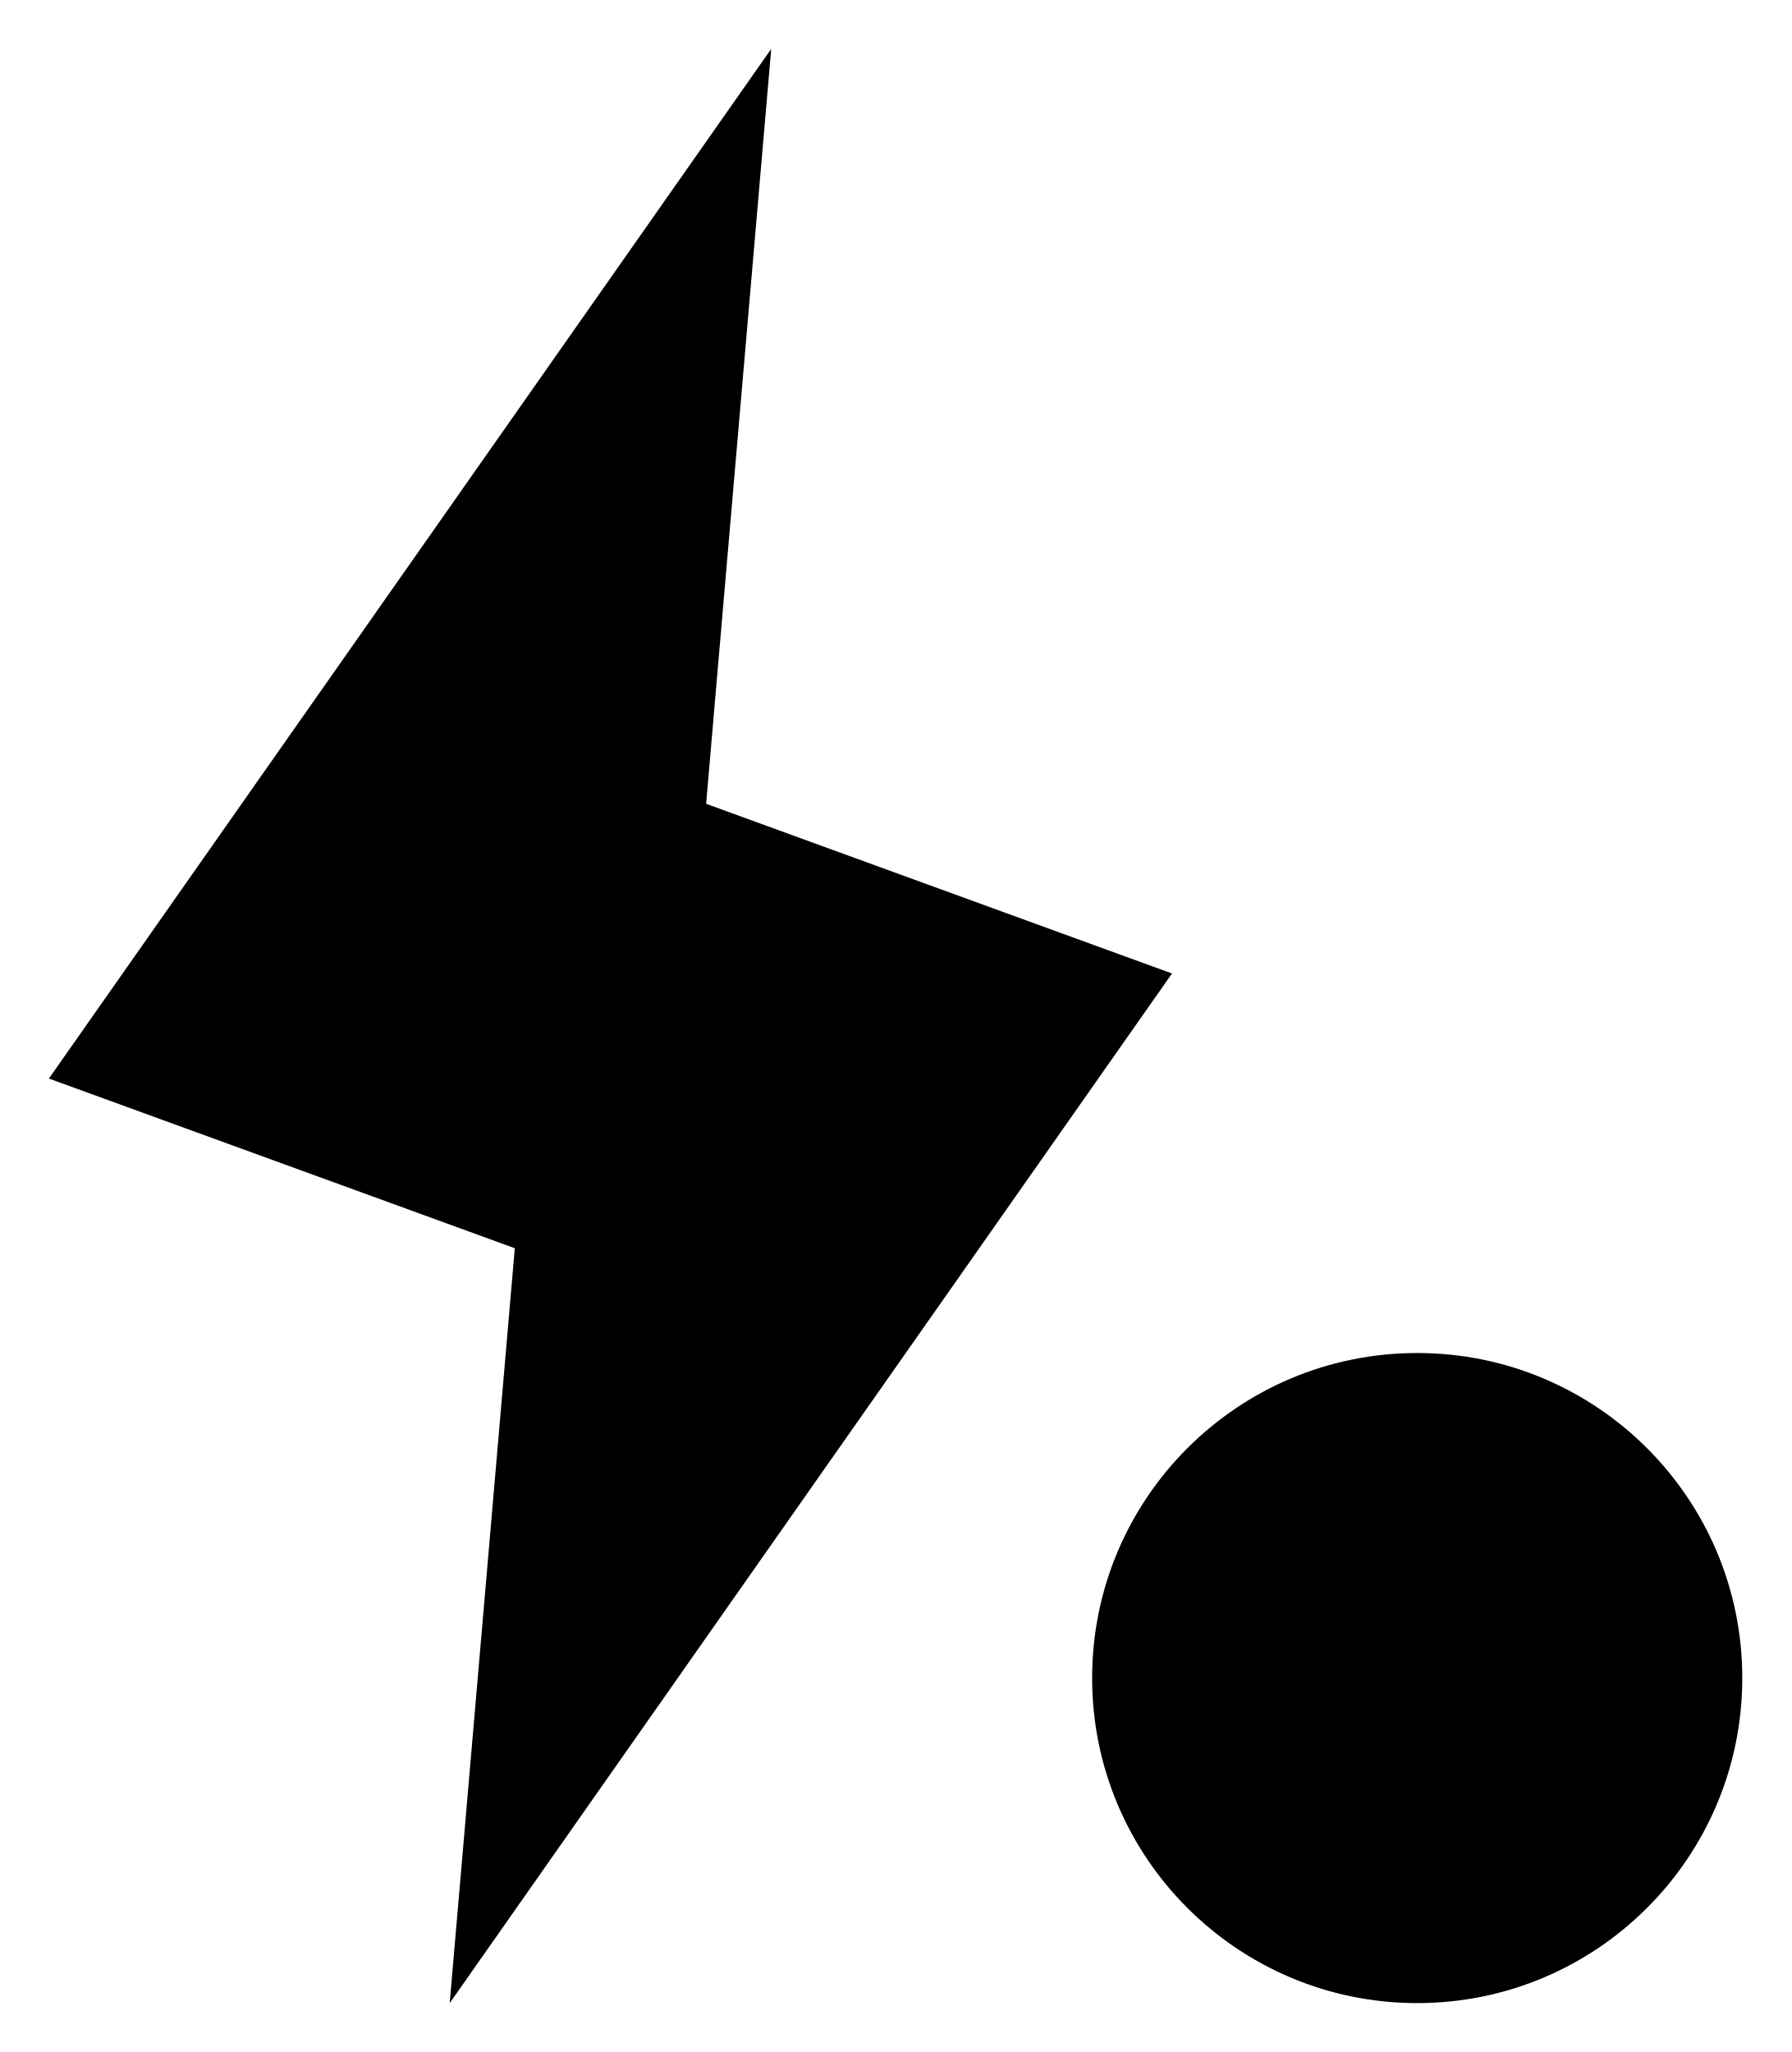
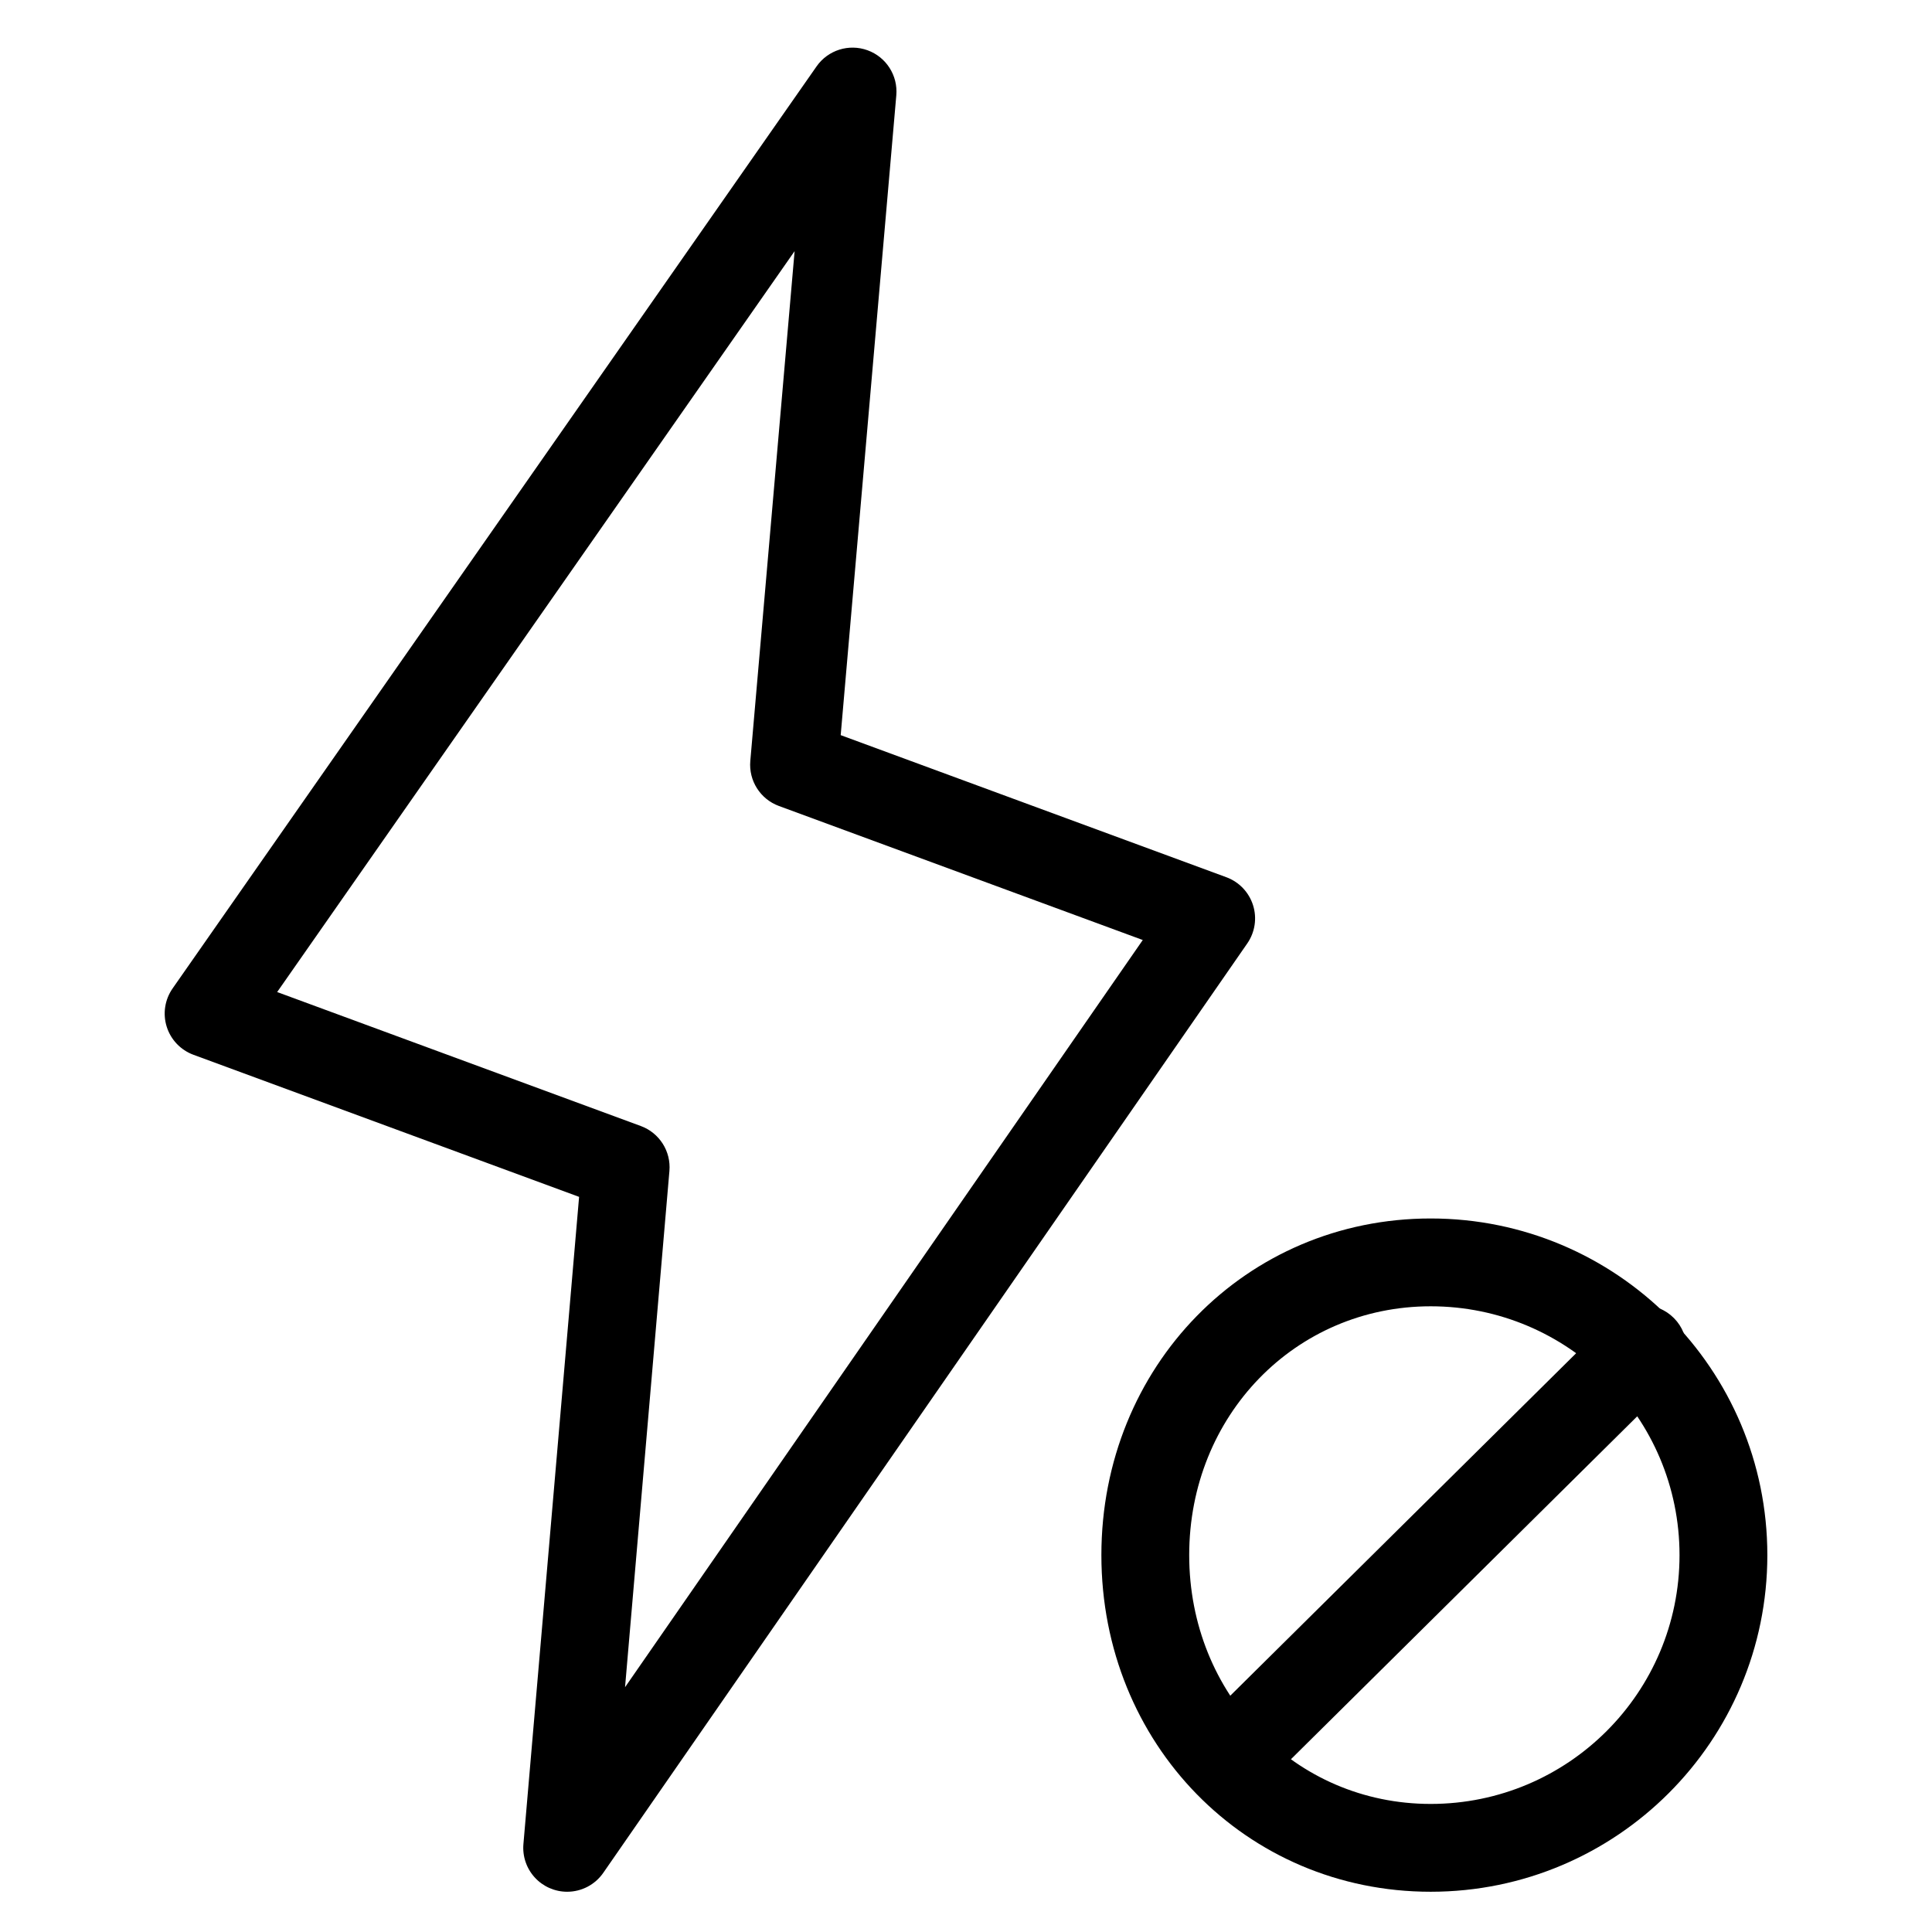
- <svg viewBox="0 0 219.8 251.8">
-   <path d="m6 132.348 57.164 20.822-7.987 92.63L143.8 119.456 86.639 98.634 94.626 6Zm196.479 45.792-56.727 56.174m28.134-68.286A39.886 39.886 0 1 1 134 205.914a39.886 39.886 0 0 1 39.886-39.886Z" />
+ <svg viewBox="0 0 264 264">
+   <g transform="translate(-3168 -264)" clip-path="url(#clip-path)">
+     <path d="M3245.5 522.5a6 6 0 0 1-5.977-6.515l7.608-88.438-52.7-19.417a6 6 0 0 1-2.845-9.066l88-126a6 6 0 0 1 10.891 3.956l-7.6 87.434 52.7 19.416a6 6 0 0 1 2.857 9.047l-88 127a6 6 0 0 1-4.934 2.583Zm-39.627-122.941 49.7 18.311a6 6 0 0 1 3.9 6.144l-6.063 70.535 70.745-102.1-49.729-18.319a6 6 0 0 1-3.9-6.15l6.054-69.661Zm125.634 100.711.021-.02 56.728-56.173a6 6 0 0 1 8.484.04 6 6 0 0 1-.04 8.487l-56.727 56.174a6 6 0 0 1-8.486-.043 6 6 0 0 1 .02-8.464Z" />
+     <path d="M3363.5 430.5a46 46 0 0 1 0 92c-25.234 0-45-20.206-45-46s19.766-46 45-46Zm0 80a34 34 0 0 0 0-68c-18.5 0-33 14.935-33 34s14.5 34 33 34Z" />
+   </g>
</svg>
